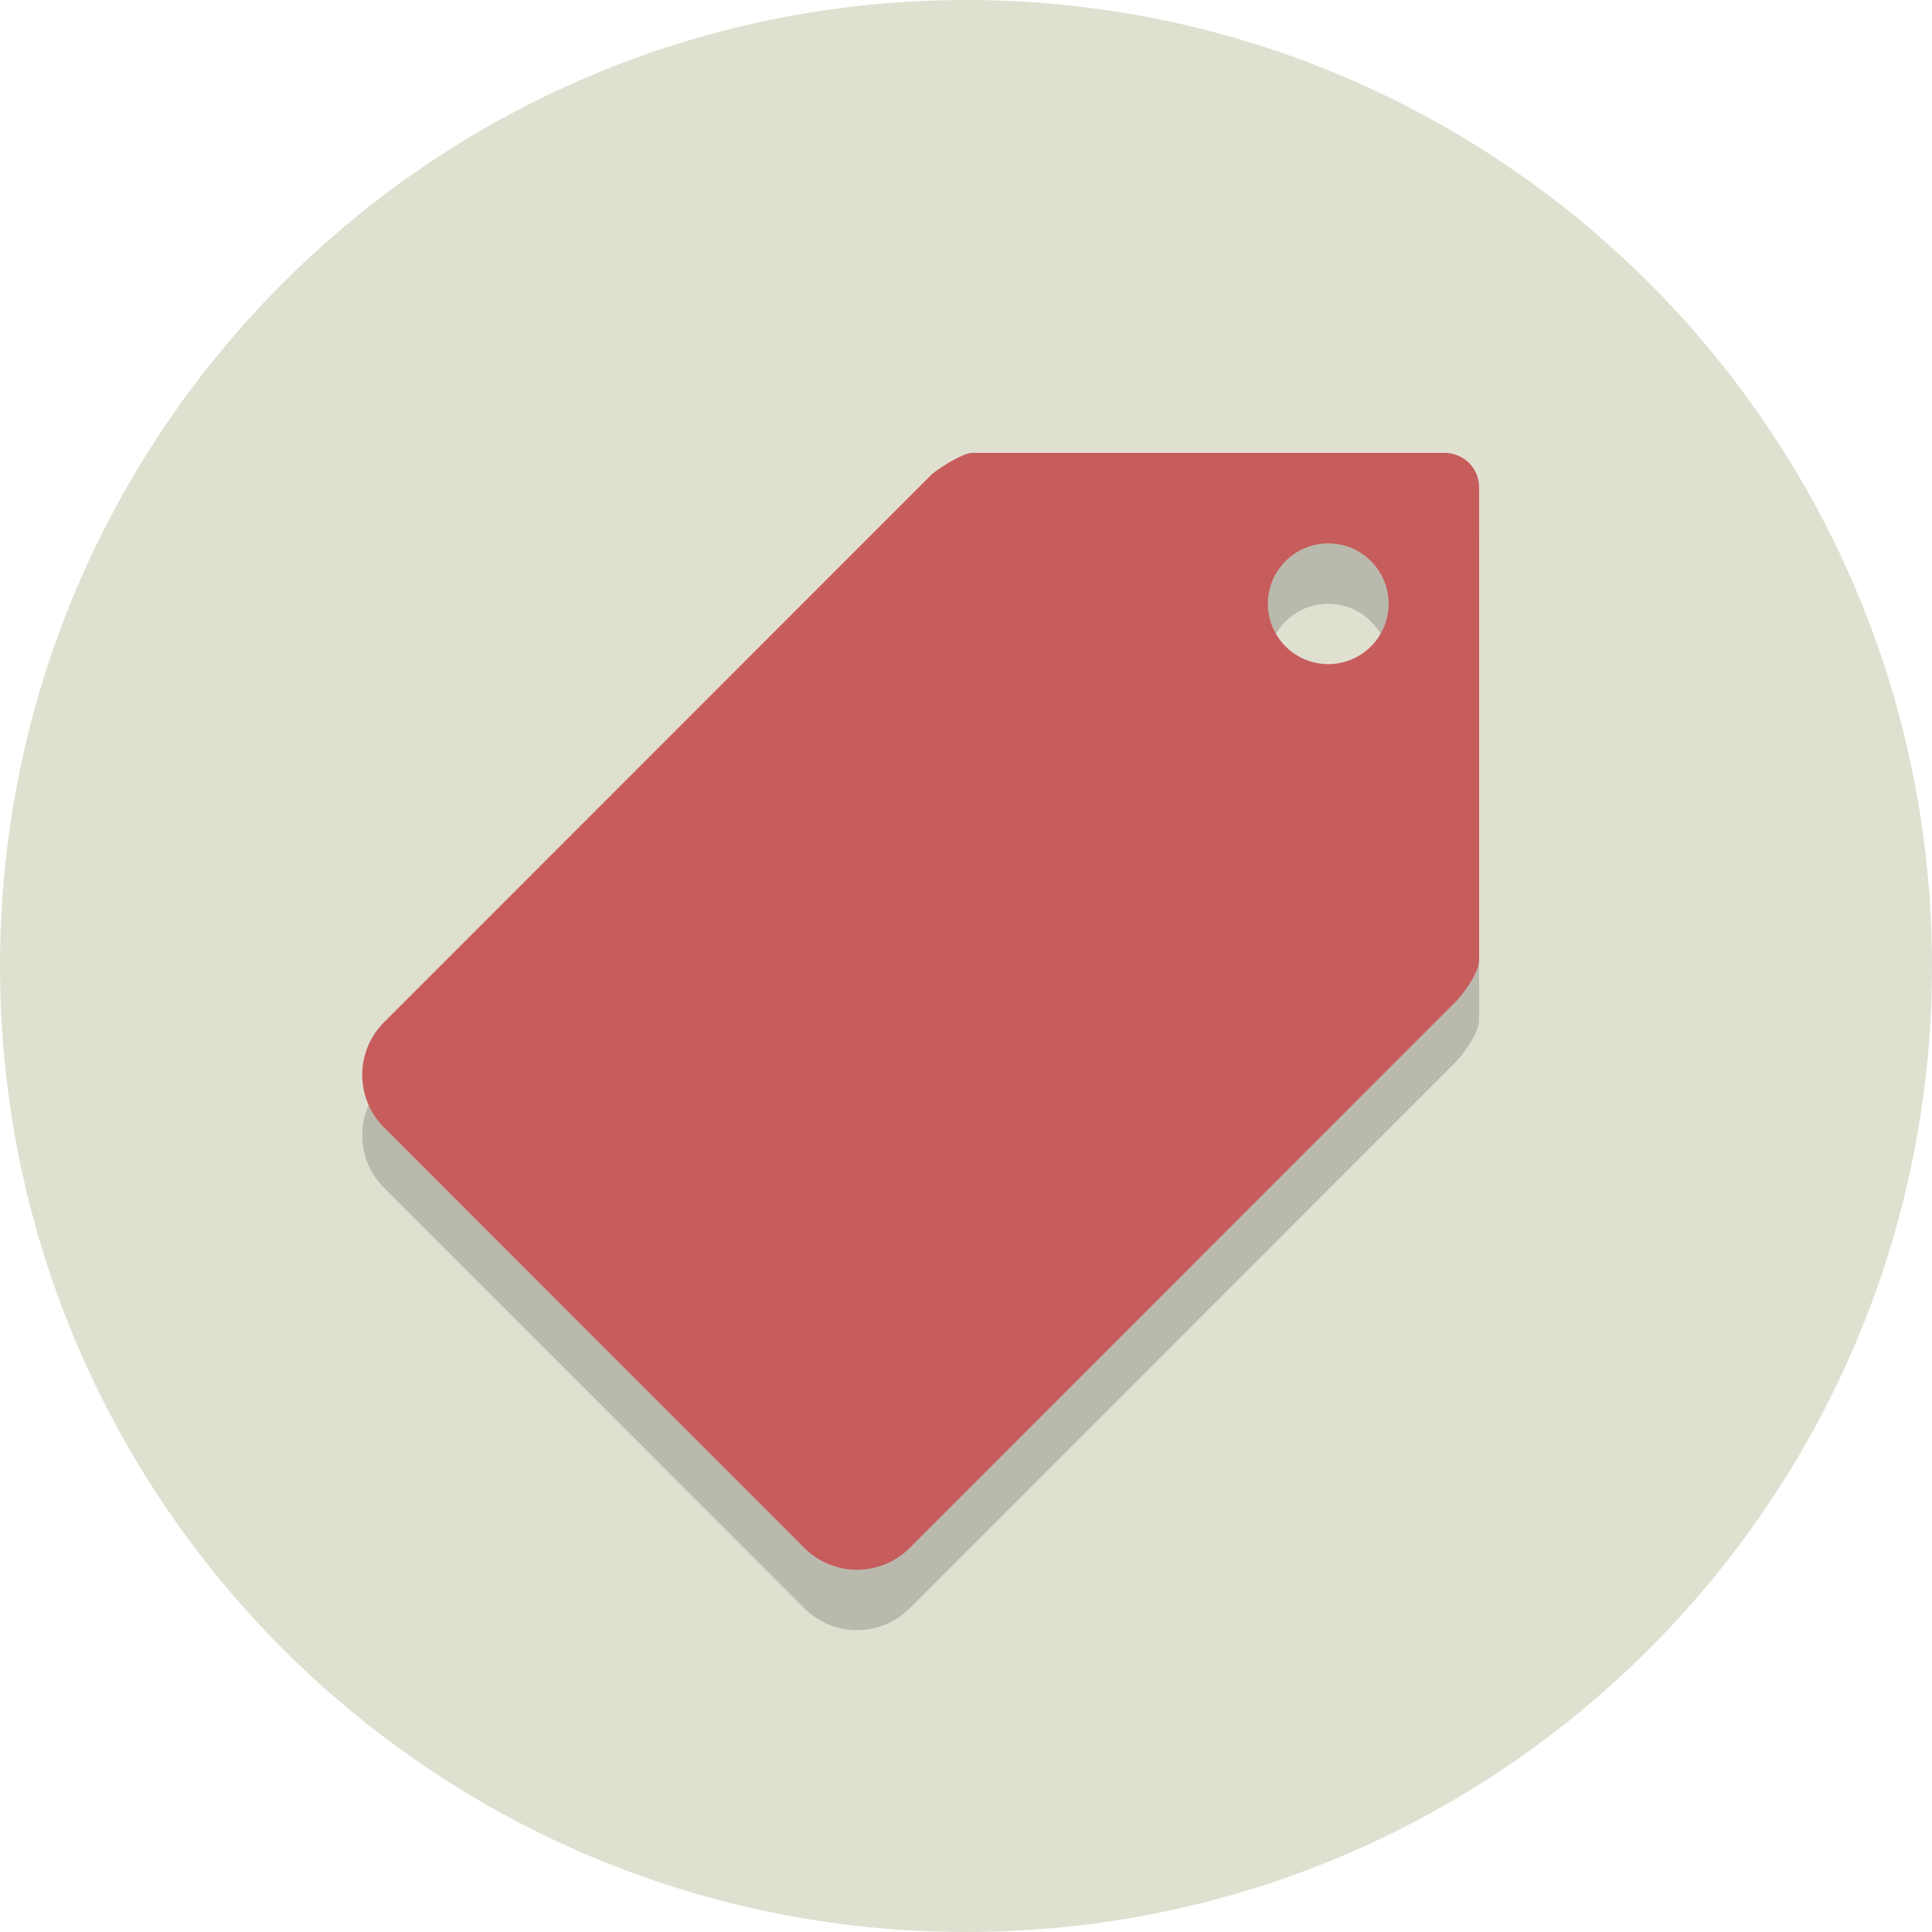
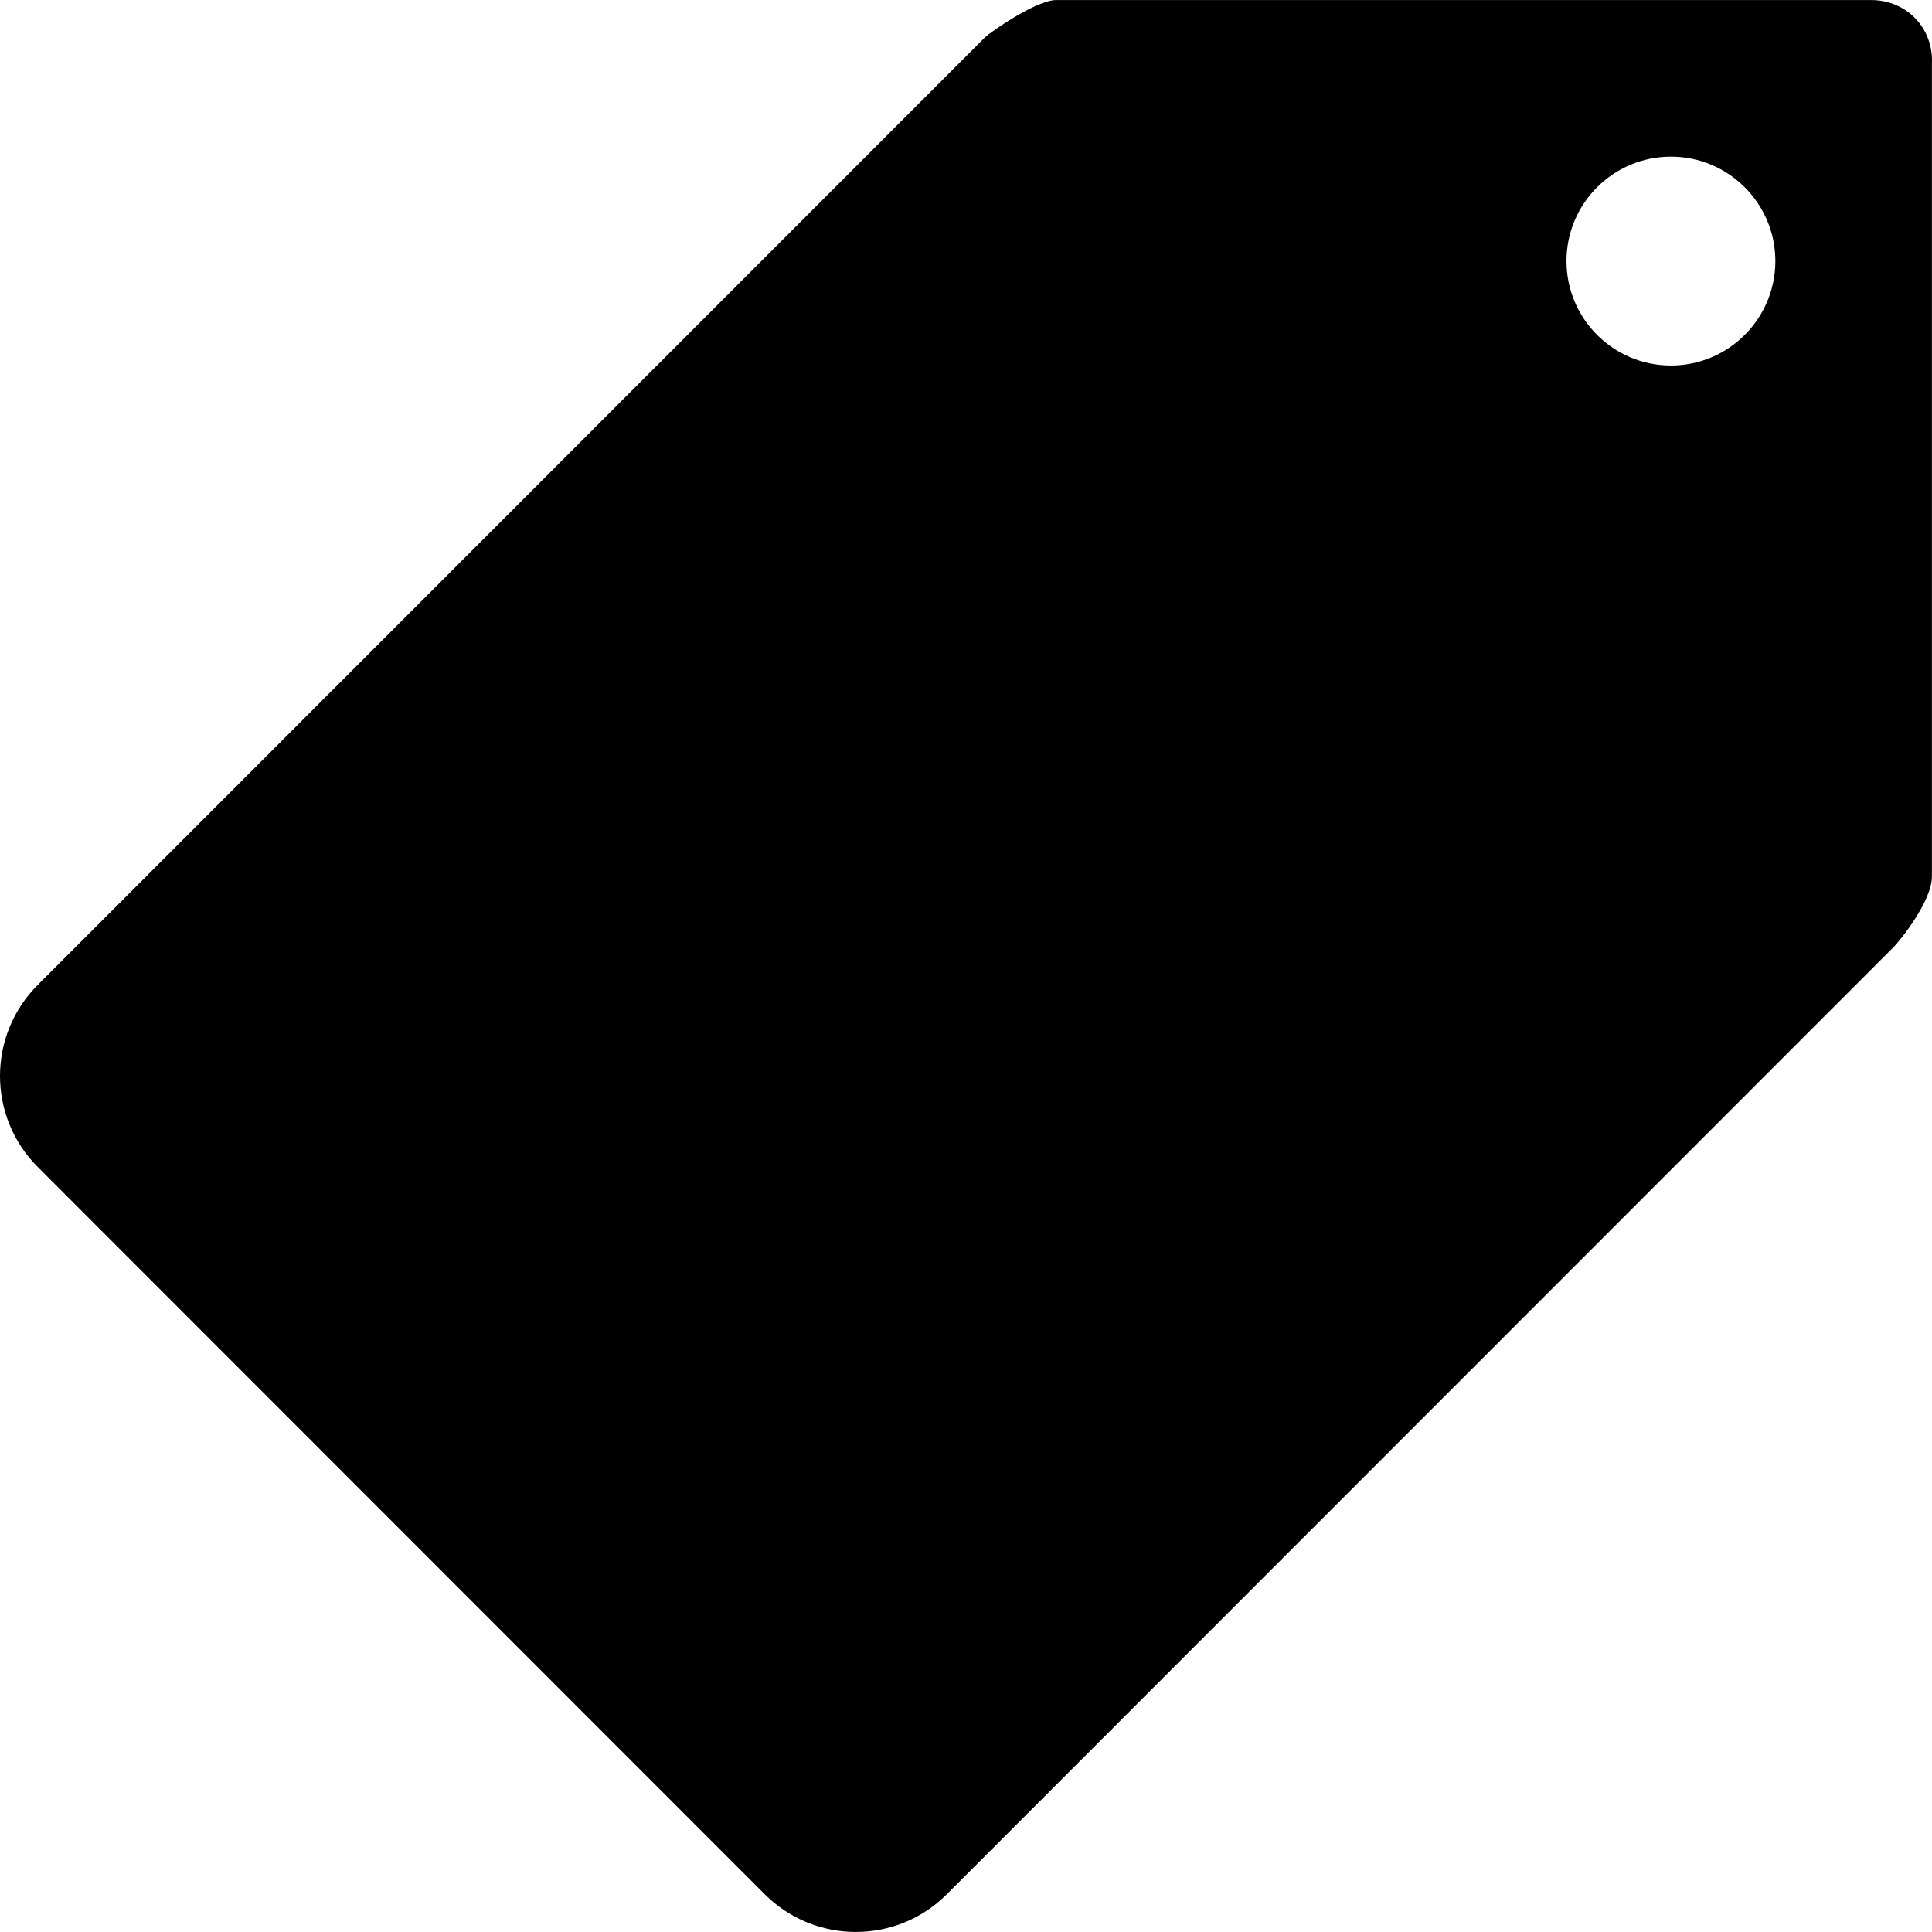
- <svg xmlns="http://www.w3.org/2000/svg" enable-background="new 0 0 64 64" height="64px" version="1.1" viewBox="0 0 64 64" width="64px" xml:space="preserve">
-   <g id="Layer_1">
-     <g>
-       <circle cx="32" cy="32" fill="#E0E0D1" r="32" />
-     </g>
-     <g opacity="0.2">
-       <g>
-         <path d="M47.837,17.001c-0.022,0-0.044,0-0.067,0c-0.02,0-0.037-0.002-0.057,0H32.207     c-0.377,0.017-1.236,0.607-1.347,0.718L12.721,35.864c-0.962,0.962-0.962,2.522,0,3.484L26.647,53.28     C27.131,53.761,27.76,54,28.389,54c0.629,0,1.26-0.239,1.741-0.72l18.138-18.145c0.111-0.111,0.73-0.873,0.73-1.347V18.225     C49.033,17.537,48.512,17.001,47.837,17.001z M44,24c-1.104,0-2-0.896-2-2s0.896-2,2-2s2,0.896,2,2S45.104,24,44,24z" fill="#231F20" />
-       </g>
-     </g>
-     <g>
-       <g>
-         <path d="M47.837,15.001c-0.022,0-0.044,0-0.067,0c-0.02,0-0.037-0.002-0.057,0H32.207     c-0.377,0.017-1.236,0.607-1.347,0.718L12.721,33.864c-0.962,0.962-0.962,2.522,0,3.484L26.647,51.28     C27.131,51.761,27.76,52,28.389,52c0.629,0,1.26-0.239,1.741-0.72l18.138-18.145c0.111-0.111,0.73-0.873,0.73-1.347V16.225     C49.033,15.537,48.512,15.001,47.837,15.001z M44,22c-1.104,0-2-0.896-2-2s0.896-2,2-2s2,0.896,2,2S45.104,22,44,22z" fill="#C75C5C" />
-       </g>
+ <svg xmlns="http://www.w3.org/2000/svg" width="64px" height="64px" viewBox="0 0 64 64" version="1.1">
+   <defs />
+   <g id="Page-1" stroke="none" stroke-width="1" fill="none" fill-rule="evenodd">
+     <g id="A4" fill="#000000">
+       <path d="M61.989,0.002 L61.873,0.002 C61.838,0.002 61.809,-0.002 61.774,0.002 L34.953,0.002 C34.301,0.031 32.815,1.051 32.623,1.243 L1.248,32.629 C-0.416,34.293 -0.416,36.992 1.248,38.656 L25.336,62.754 C26.173,63.586 27.261,63.999 28.349,63.999 C29.437,63.999 30.529,63.586 31.361,62.754 L62.734,31.368 C62.926,31.176 63.997,29.858 63.997,29.038 L63.997,2.119 C64.058,0.929 63.156,0.002 61.989,0.002 Z M55.352,12.108 C53.442,12.108 51.892,10.558 51.892,8.648 C51.892,6.739 53.442,5.189 55.352,5.189 C57.261,5.189 58.811,6.739 58.811,8.648 C58.811,10.558 57.261,12.108 55.352,12.108 Z" id="Shape" />
    </g>
  </g>
-   <g id="Layer_2" />
</svg>
